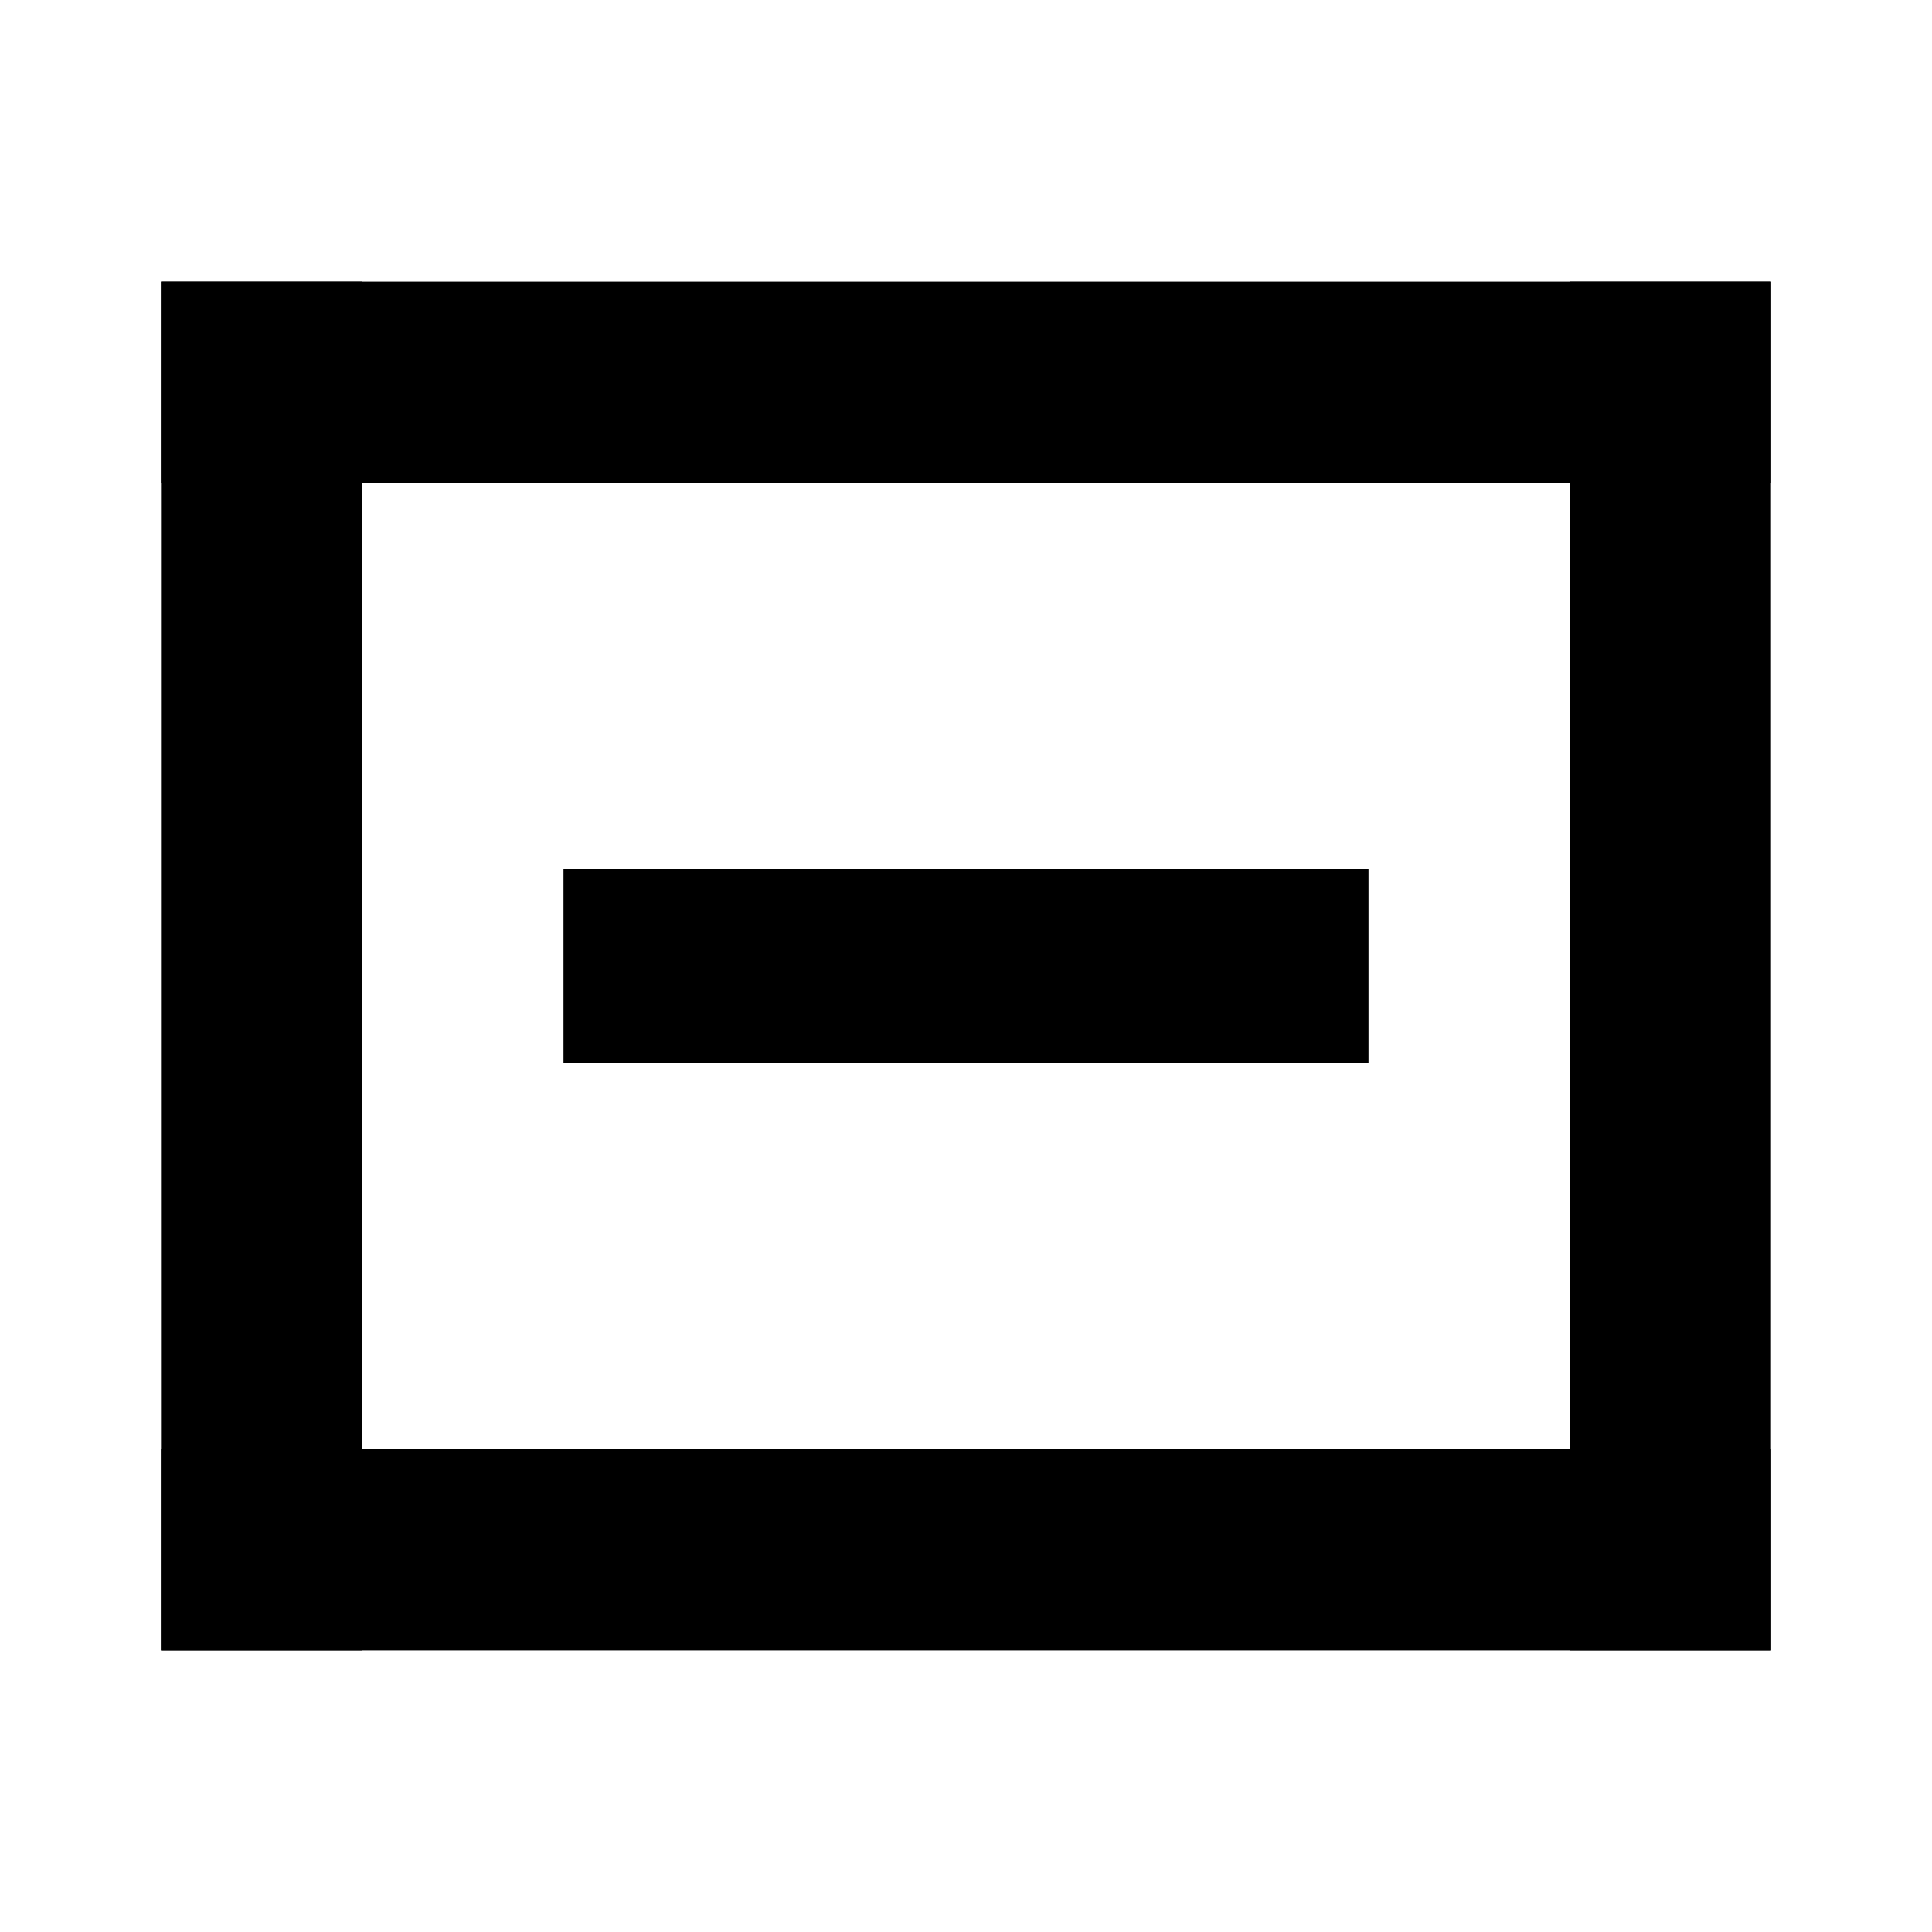
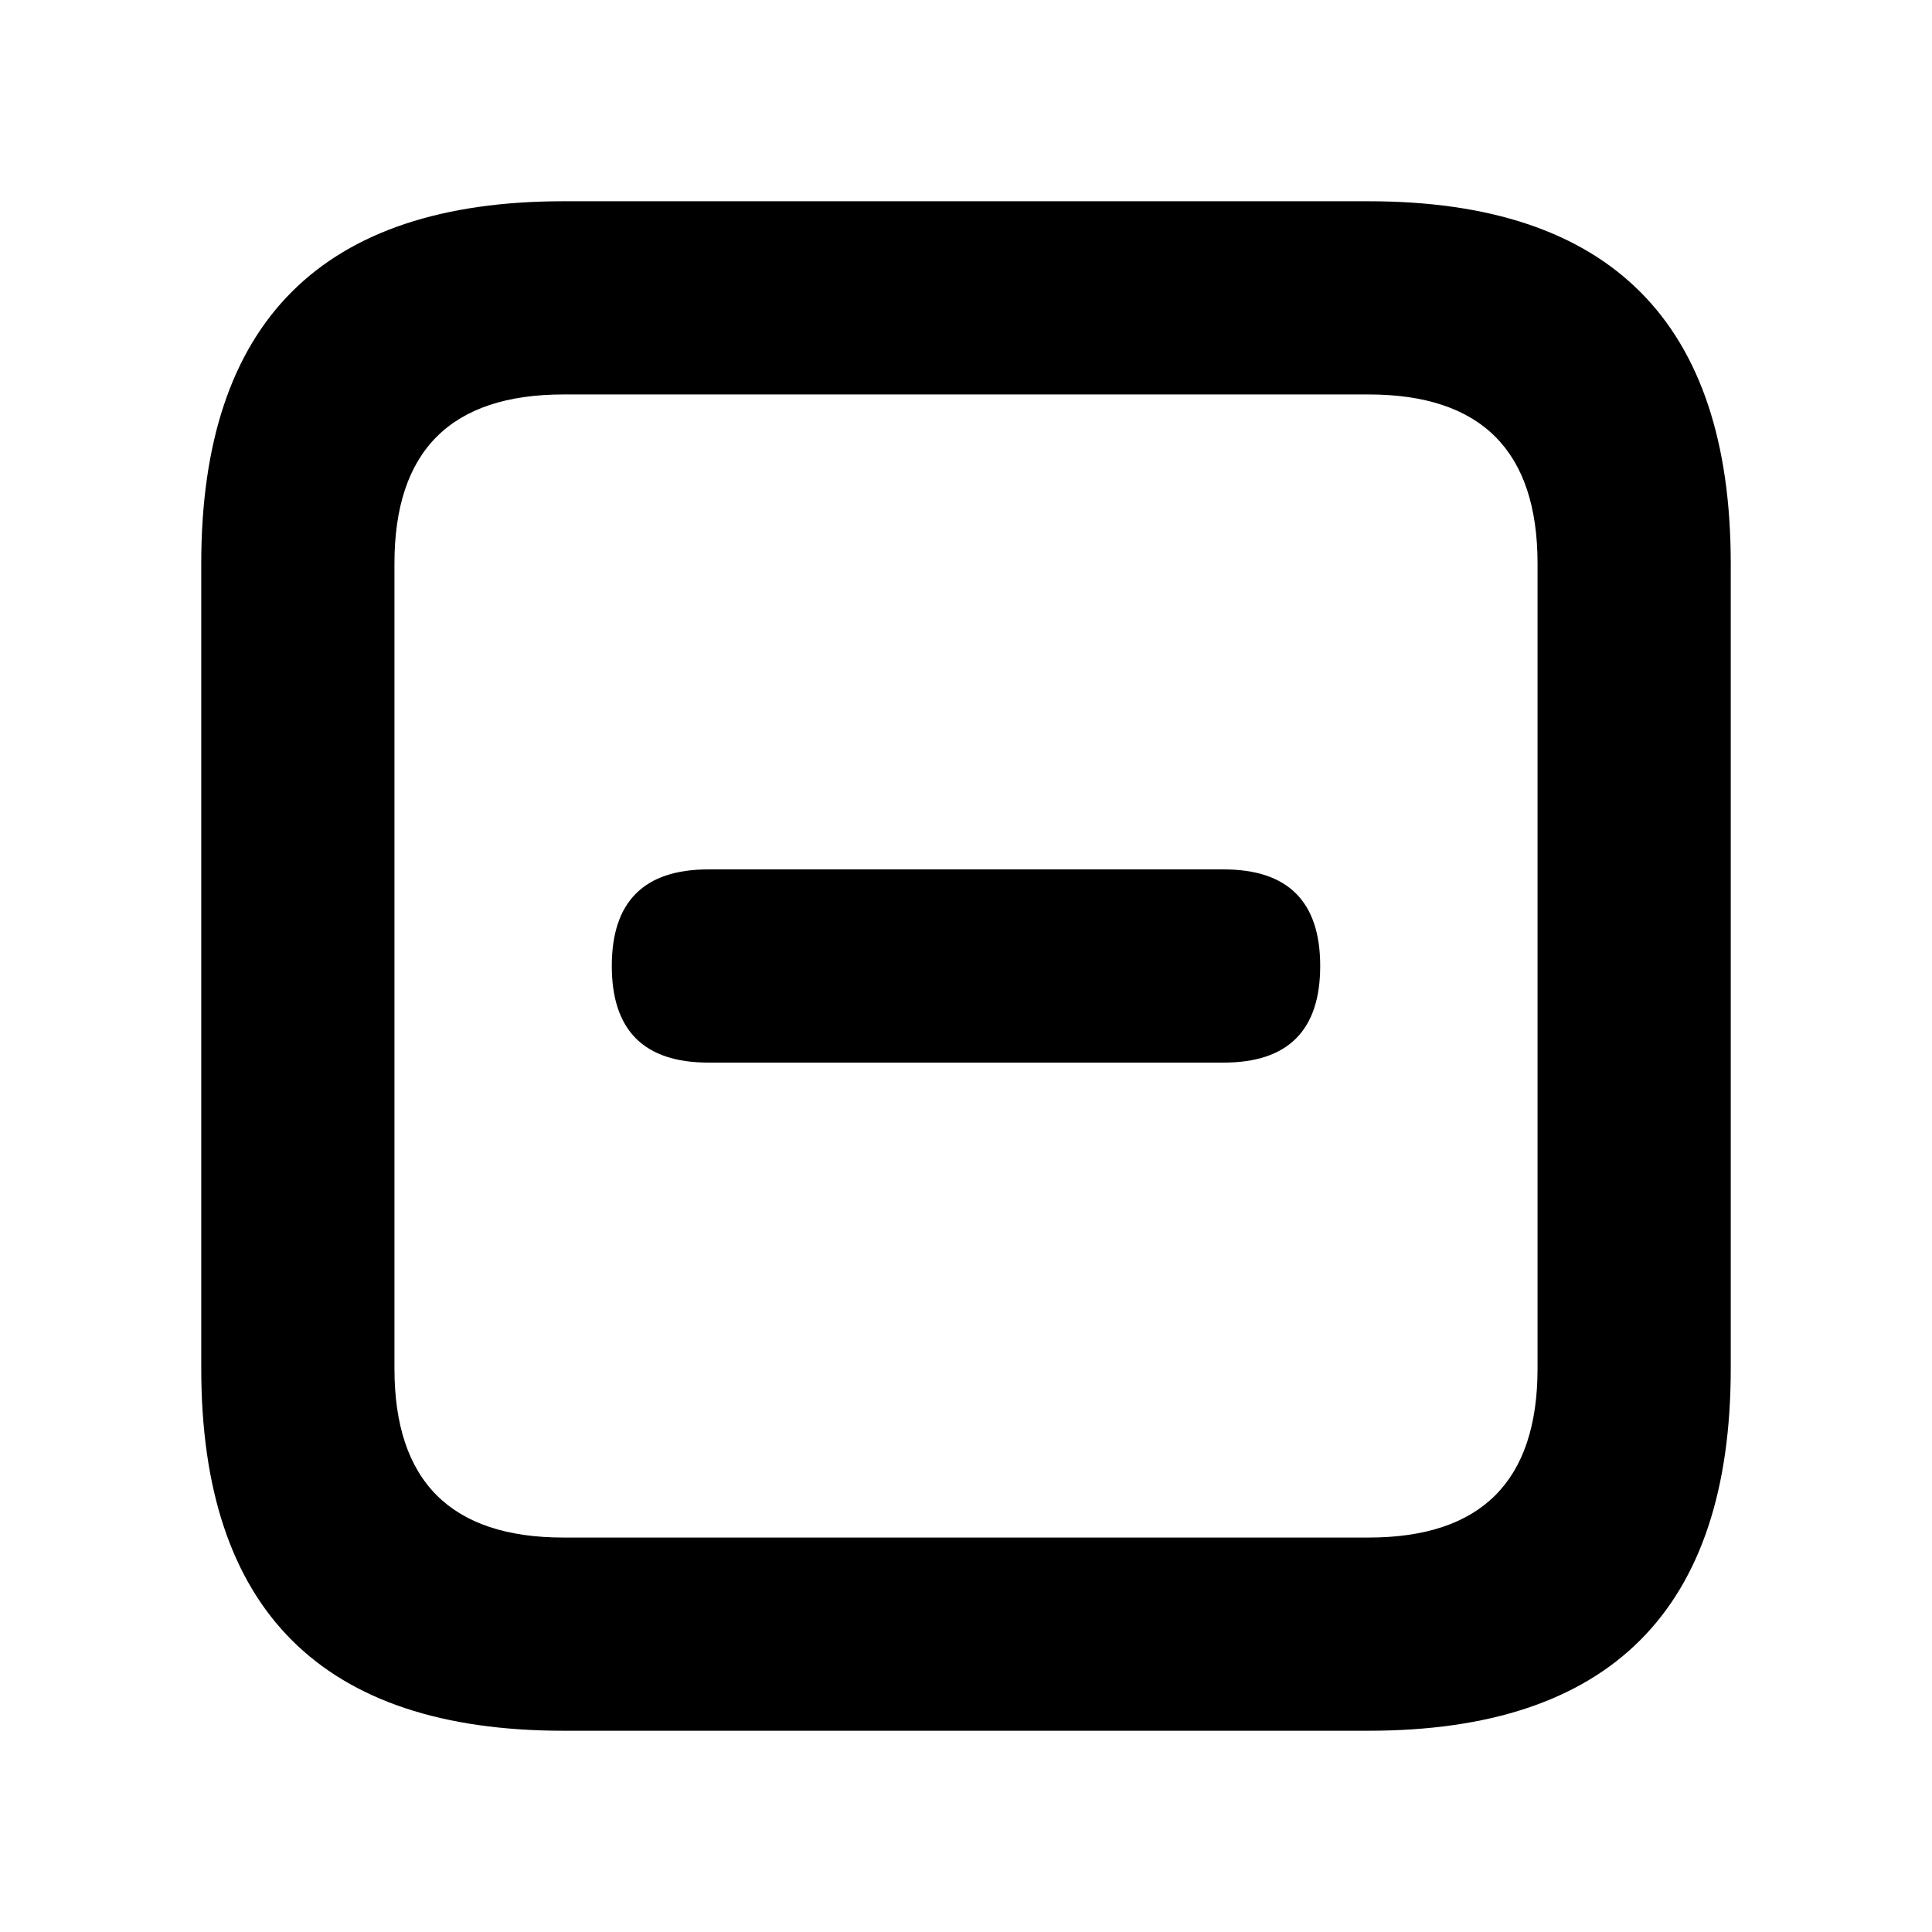
<svg xmlns="http://www.w3.org/2000/svg" viewBox="0 0 24 24">
-   <path d="M2 3.5 H22 V6 H2 Z" />
-   <path d="M2 18 H22 V20.5 H2 Z" />
-   <path d="M2 3.5 H4.5 V20.5 H2 Z" />
-   <path d="M19.5 3.5 H22 V20.5 H19.5 Z" />
-   <path d="M7 10.8 H17 V13.2 H7 Z" />
+   <path d="M7 2.5 H17 Q21.5 2.5 21.5 7 V17 Q21.5 21.5 17 21.5 H7 Q2.5 21.5 2.5 17 V7 Q2.5 2.5 7 2.5 Z M7 4.9 Q4.9 4.9 4.9 7 V17 Q4.9 19.1 7 19.1 H17 Q19.1 19.1 19.1 17 V7 Q19.1 4.9 17 4.9 Z" />
+   <path d="M8.8 10.8 H15.2 Q16.4 10.8 16.4 12 Q16.4 13.2 15.2 13.2 H8.8 Q7.6 13.2 7.6 12 Q7.6 10.8 8.8 10.8 Z" />
</svg>
